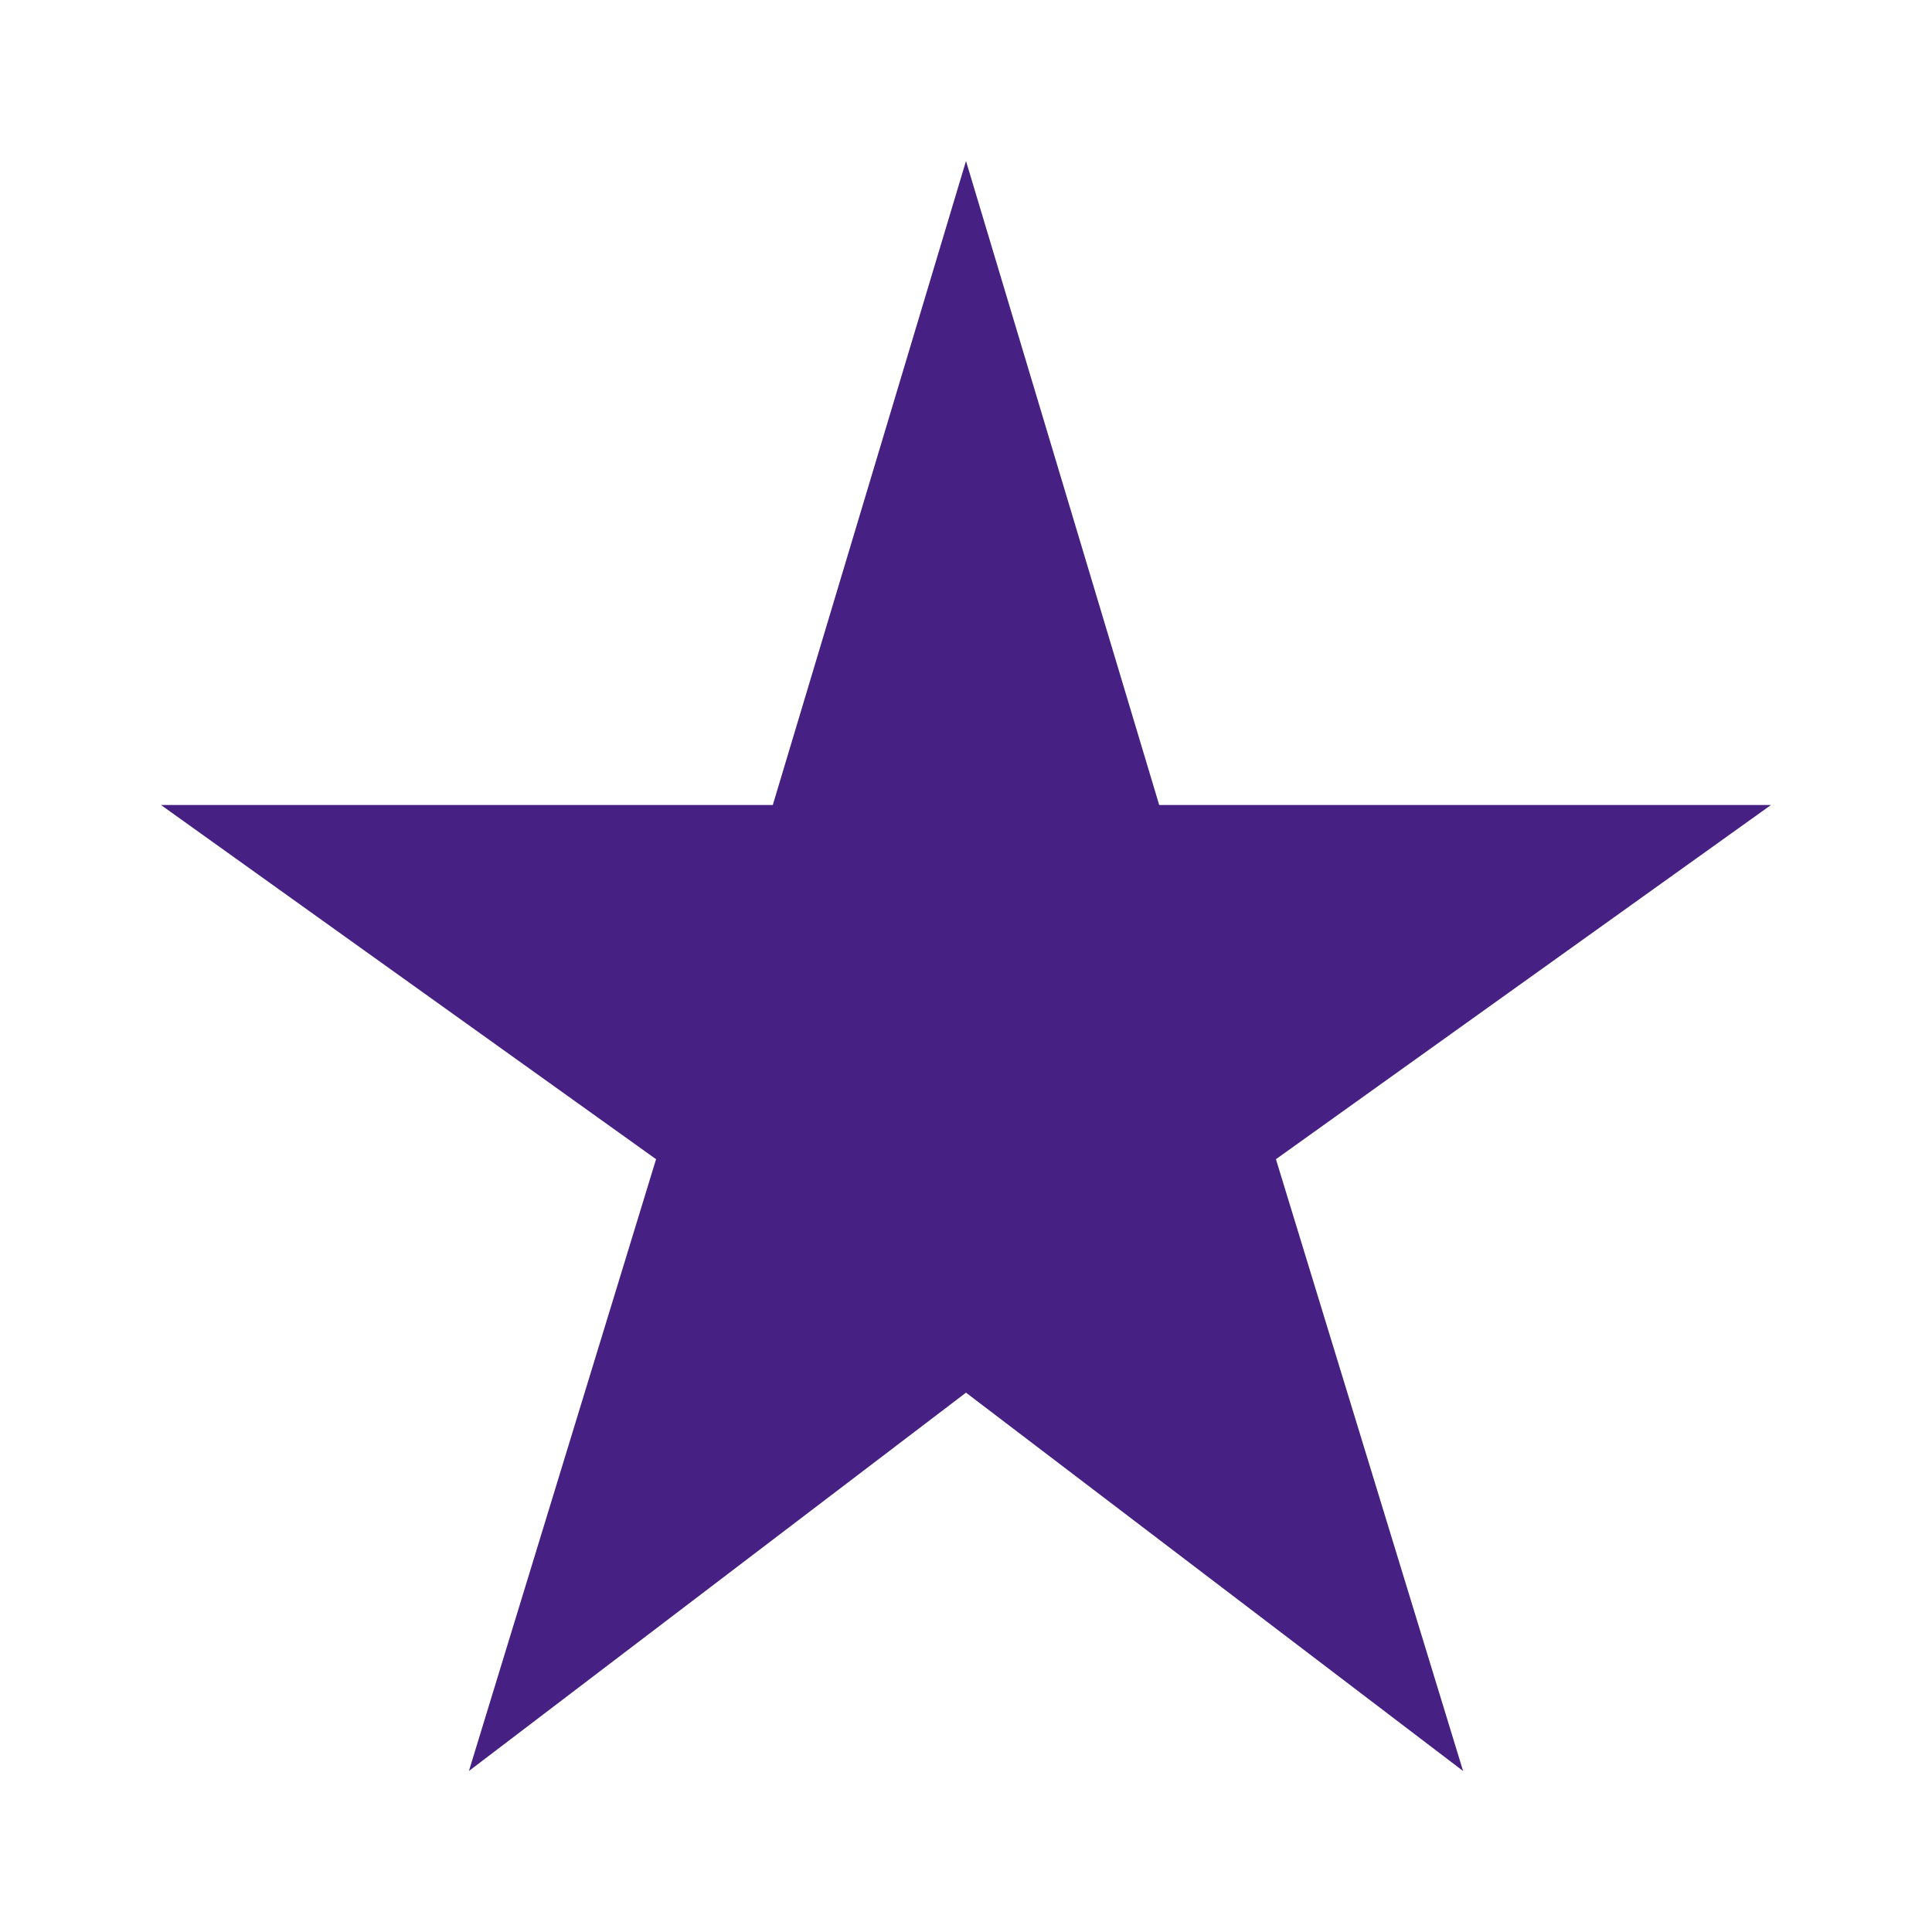
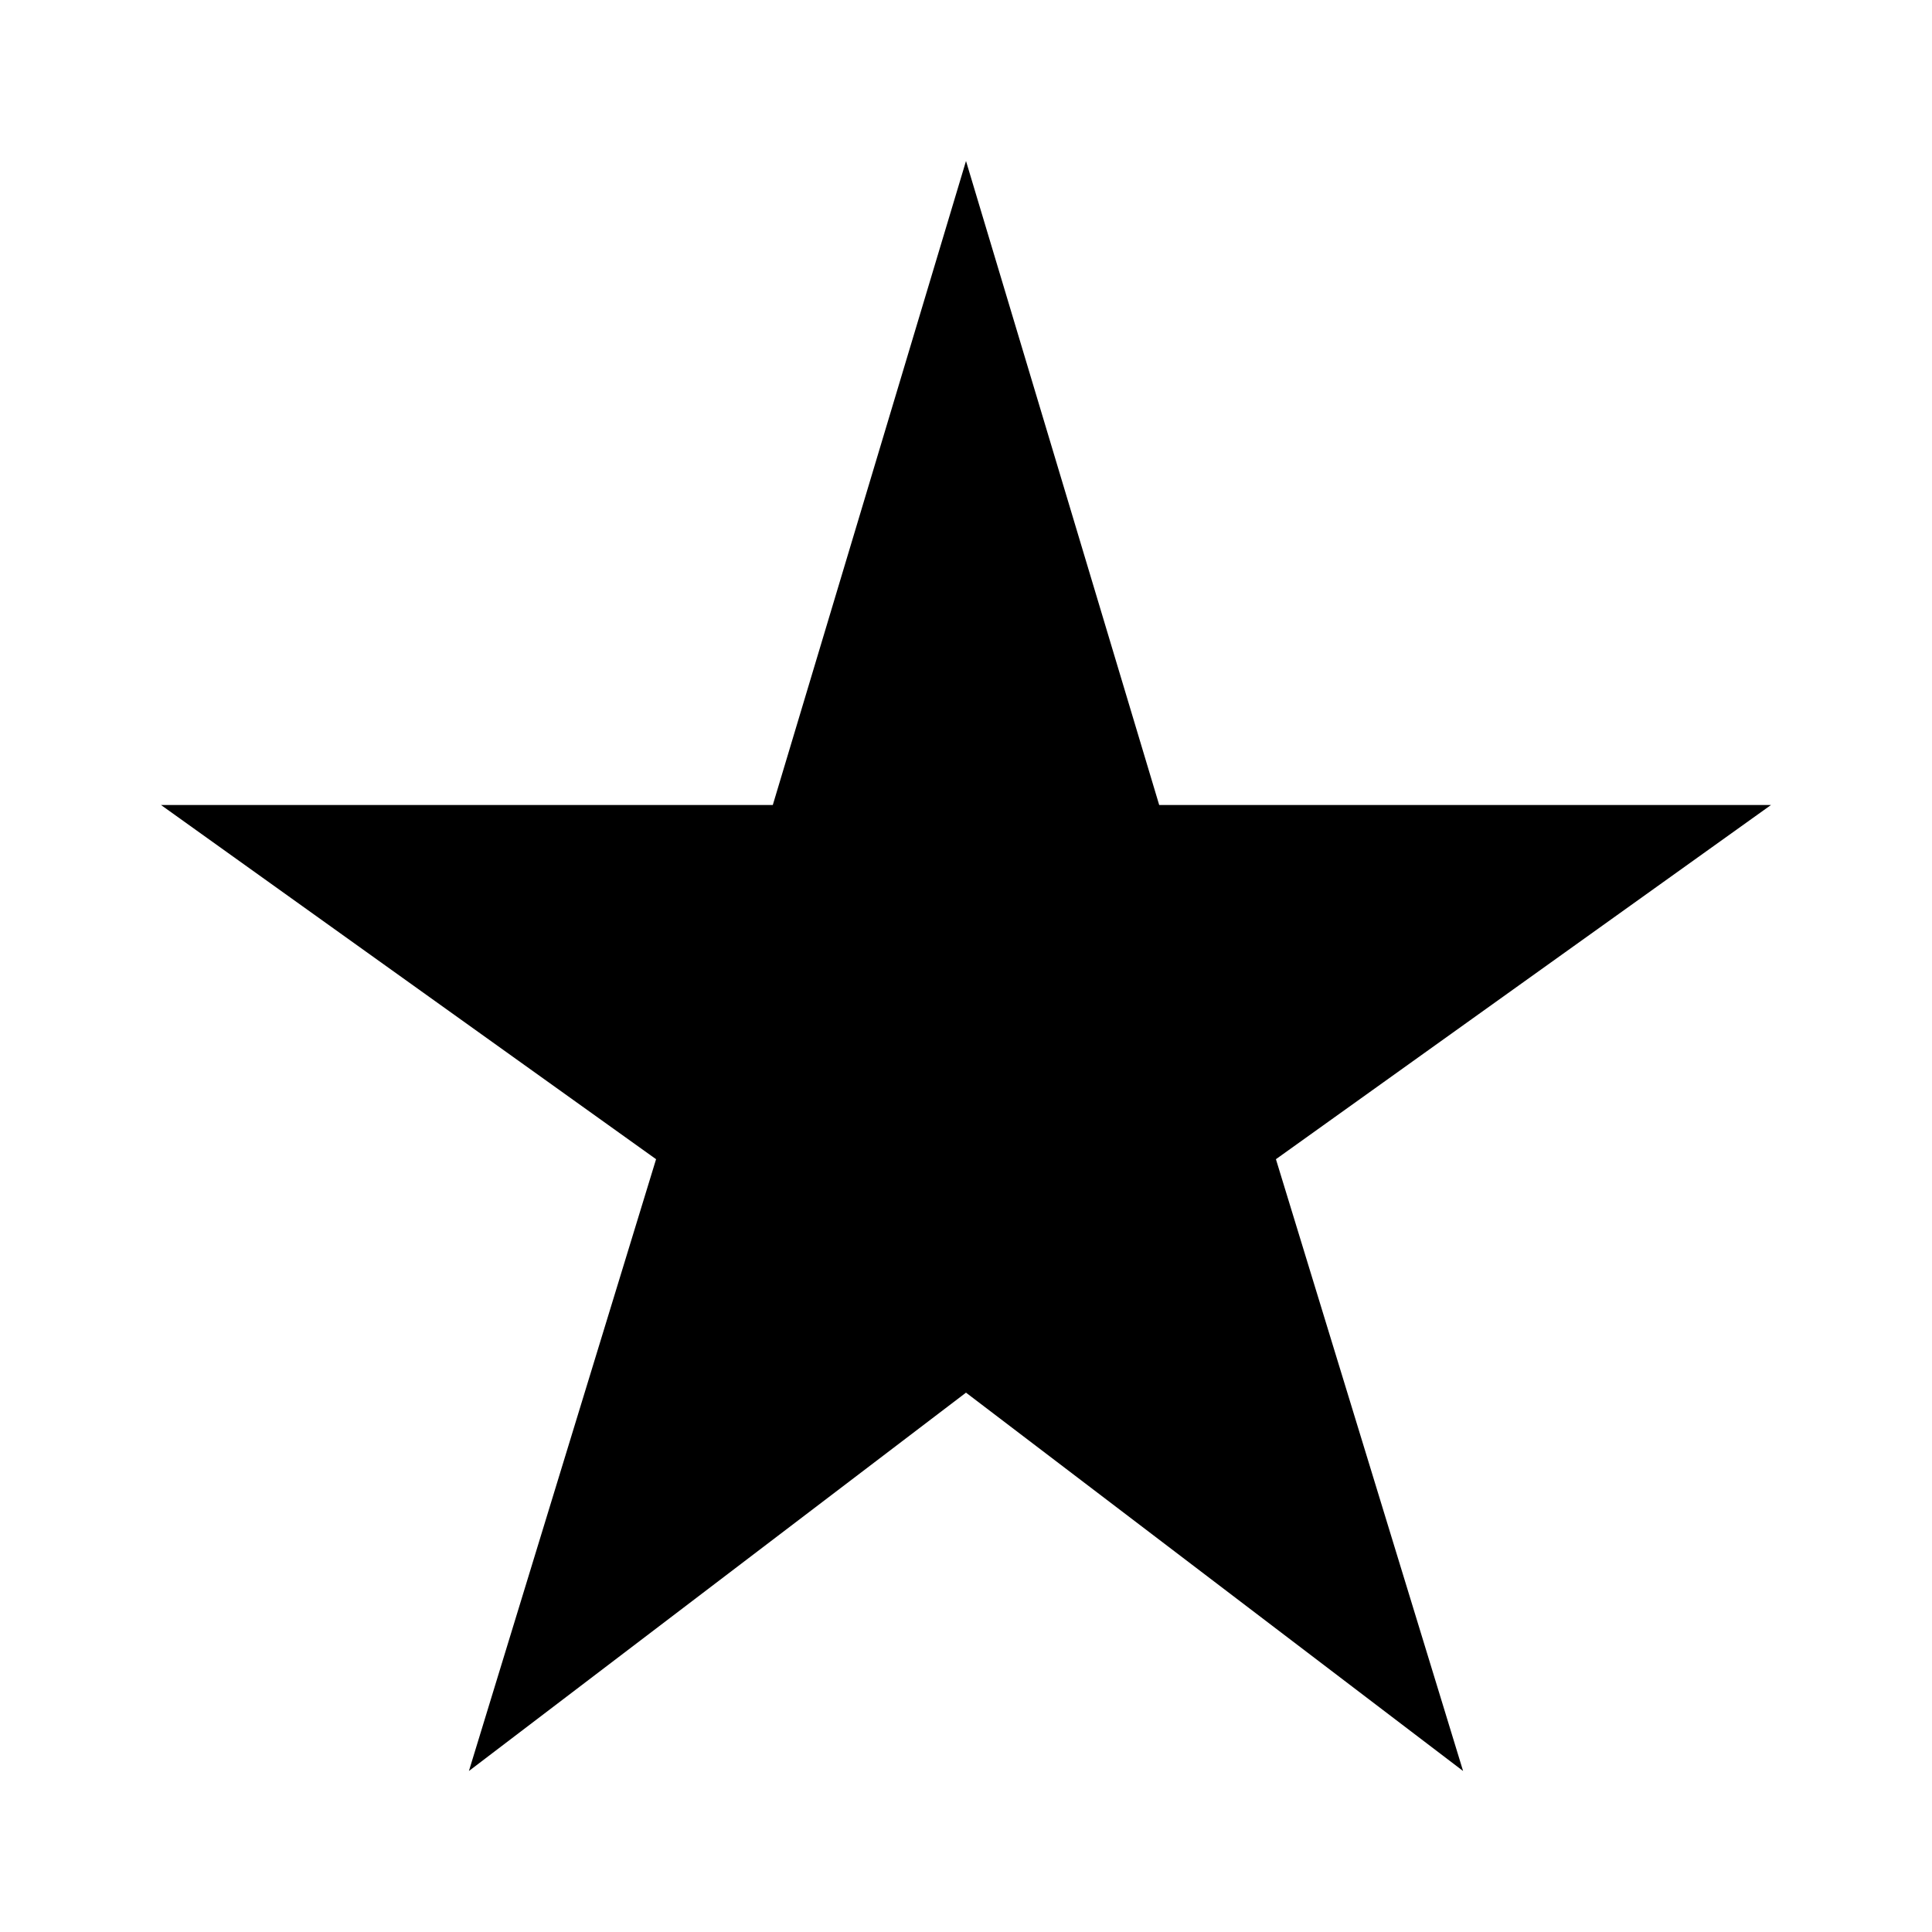
<svg xmlns="http://www.w3.org/2000/svg" width="24" height="24" viewBox="0 0 24 24" fill="none">
-   <path d="M5.825 22L8.15 14.4L2 10H9.6L12 2L14.4 10H22L15.85 14.4L18.175 22L12 17.3L5.825 22Z" fill="#462083" />
+   <path d="M5.825 22L8.15 14.4L2 10H9.6L12 2L14.4 10H22L15.85 14.4L18.175 22L12 17.3L5.825 22Z" fill="currentColor" />
</svg>
